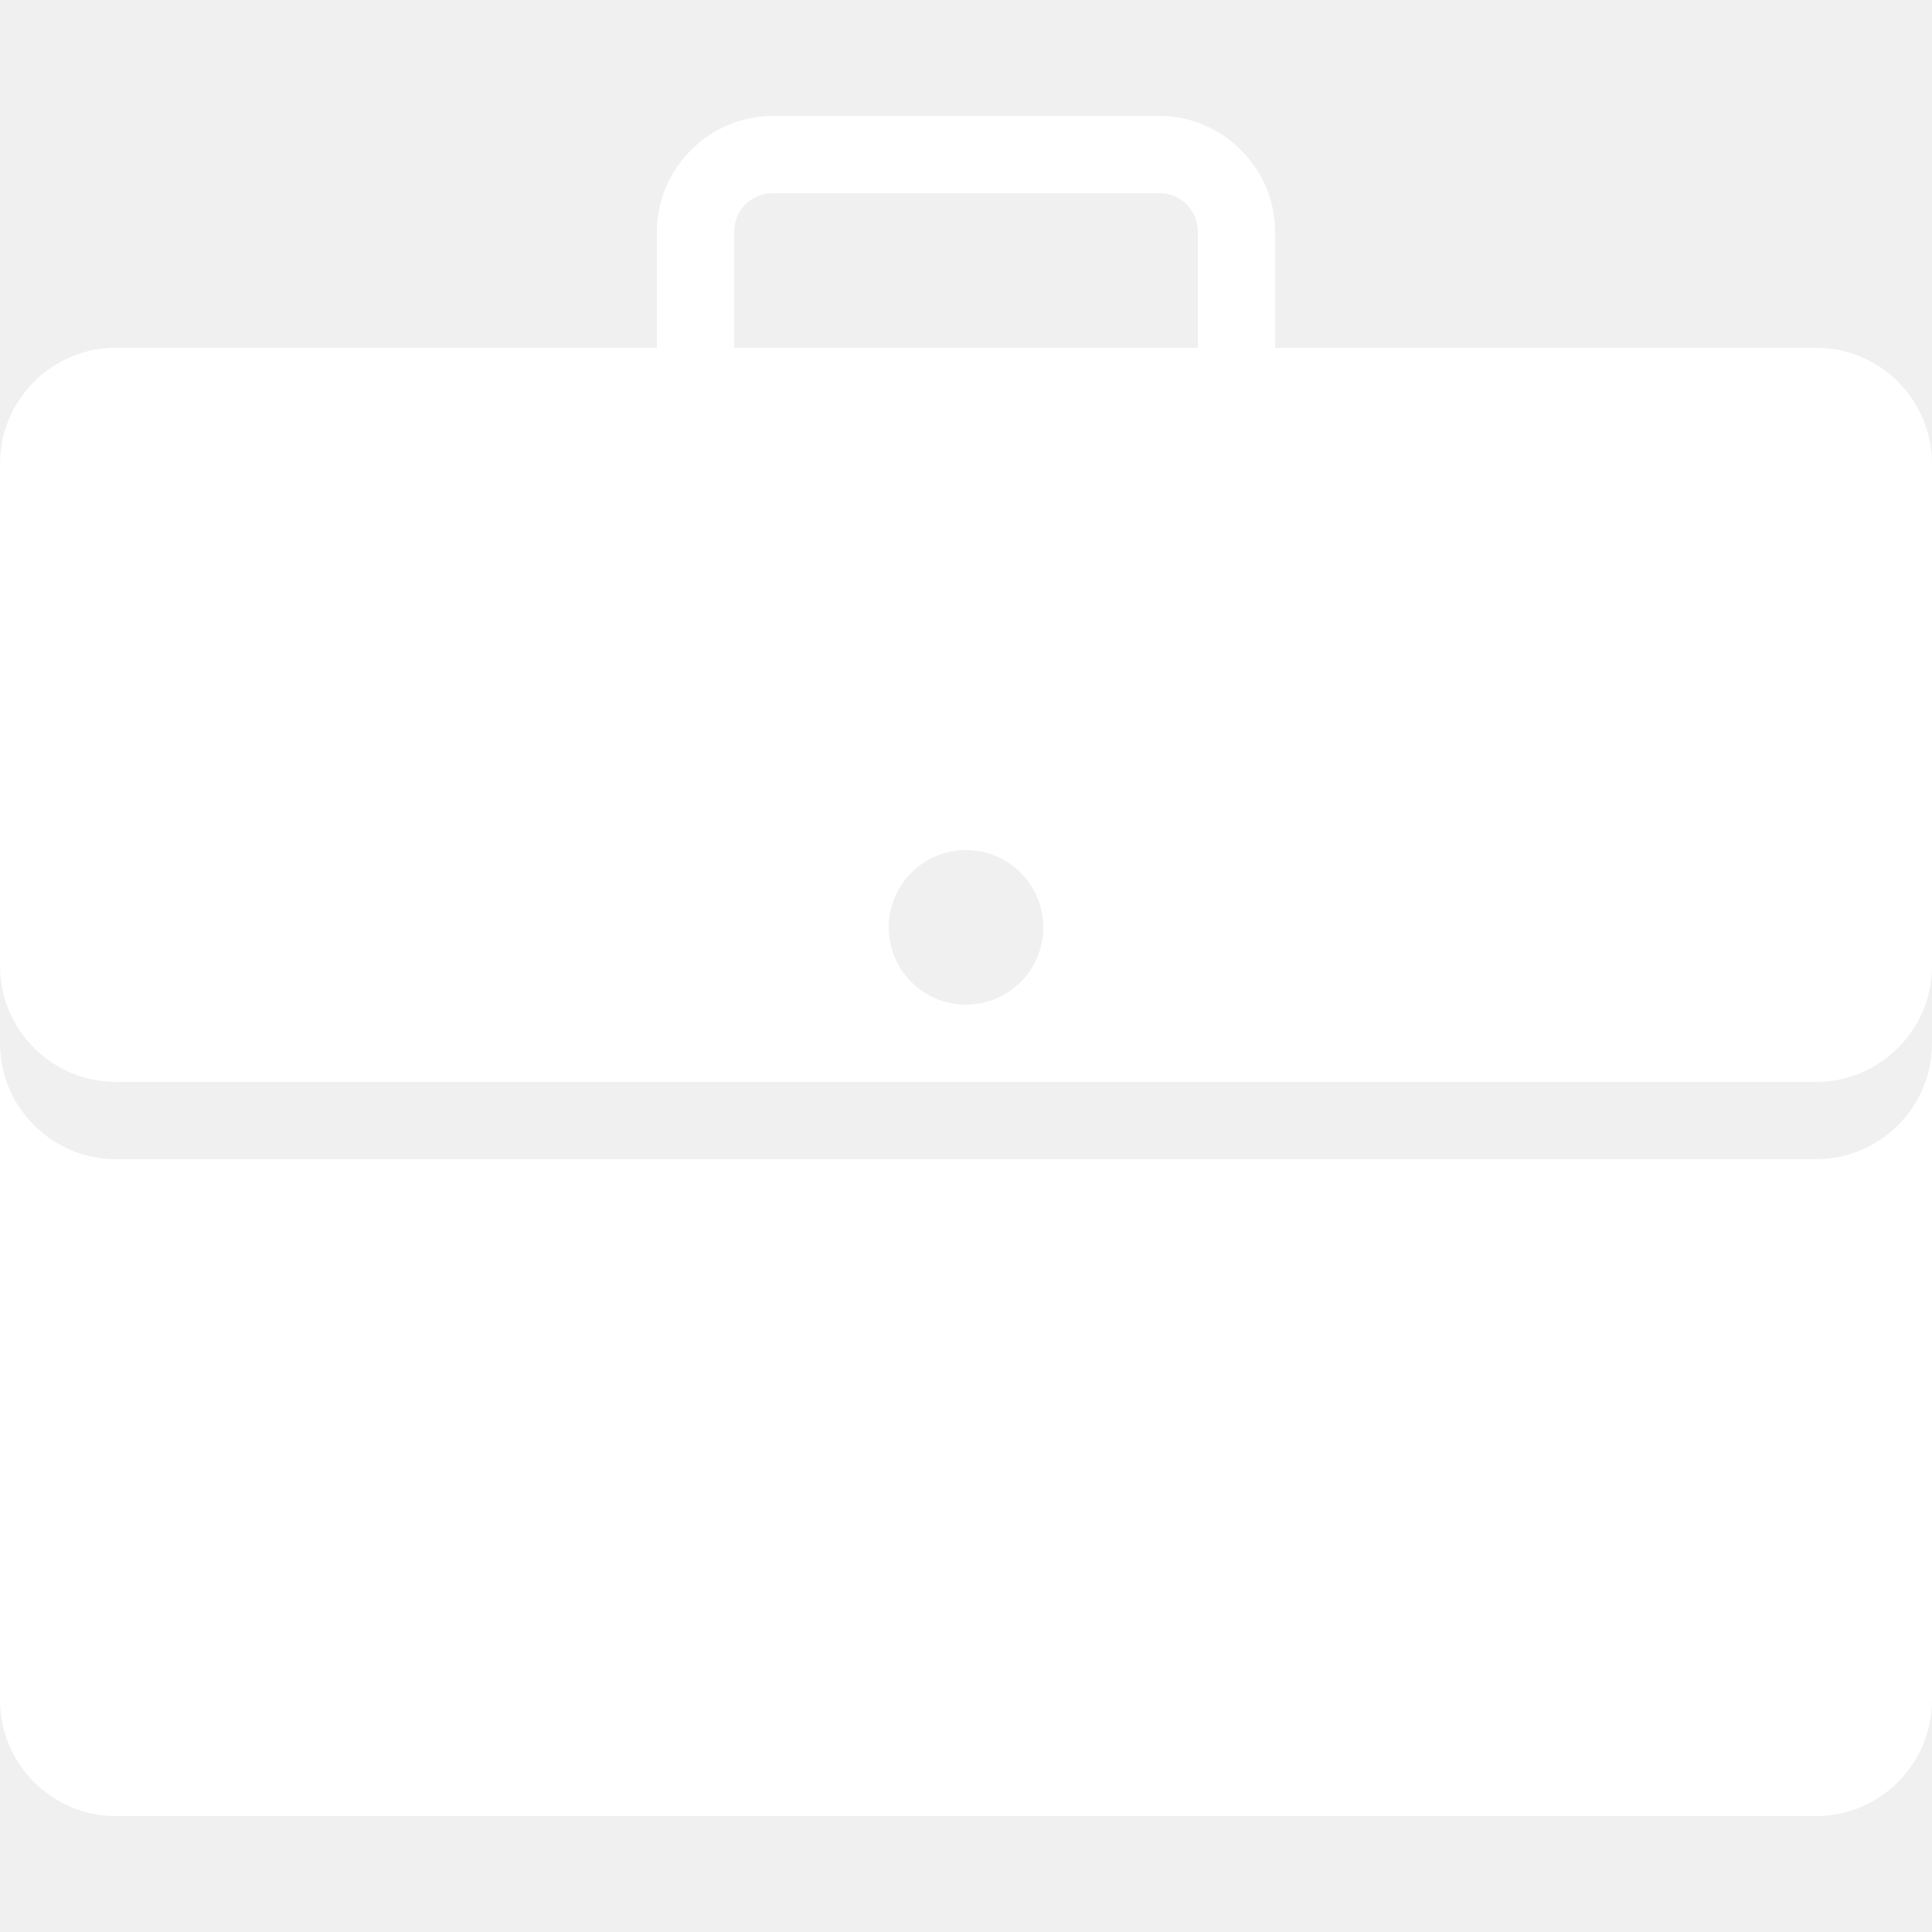
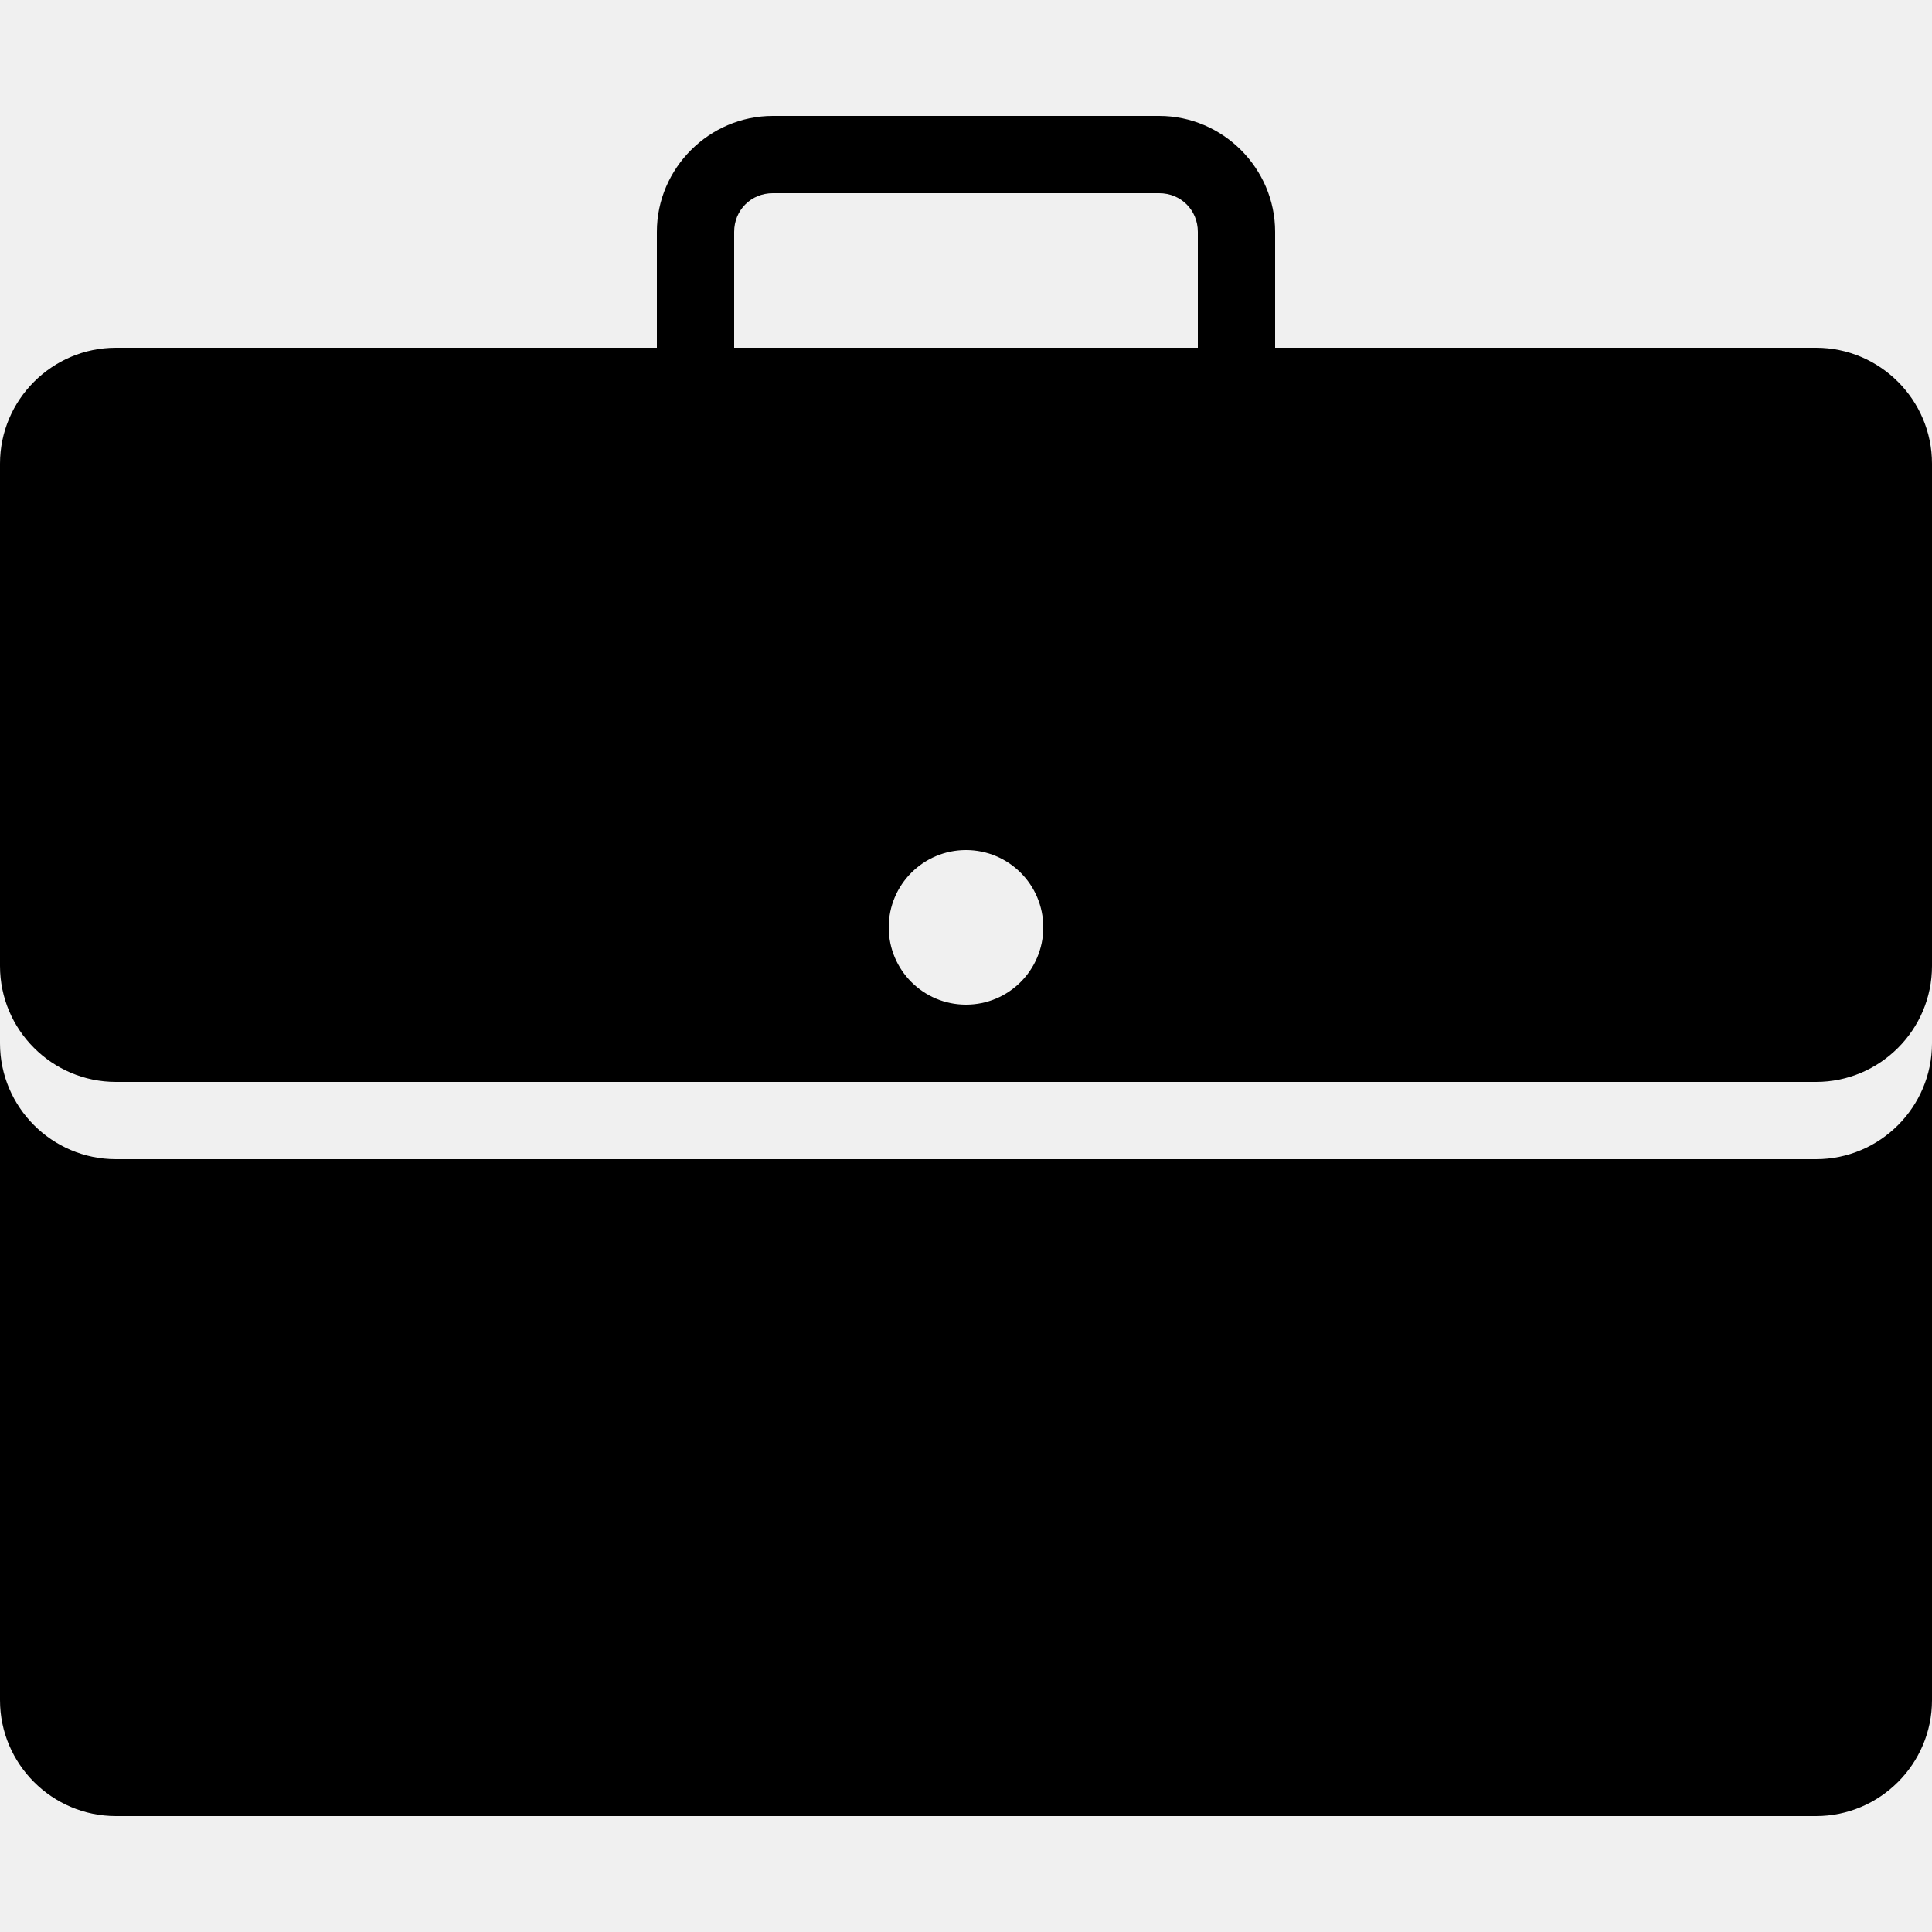
<svg xmlns="http://www.w3.org/2000/svg" viewBox="0,0,256,256" width="50px" height="50px">
-   <g fill="#ffffff" fill-rule="nonzero" stroke="none" stroke-width="1" stroke-linecap="butt" stroke-linejoin="miter" stroke-miterlimit="10" stroke-dasharray="" stroke-dashoffset="0" font-family="none" font-weight="none" font-size="none" text-anchor="none" style="mix-blend-mode: normal">
+   <g fill="black" fill-rule="nonzero" stroke="none" stroke-width="1" stroke-linecap="butt" stroke-linejoin="miter" stroke-miterlimit="10" stroke-dasharray="" stroke-dashoffset="0" font-family="none" font-weight="none" font-size="none" text-anchor="none" style="mix-blend-mode: normal">
    <g transform="scale(5.12,5.12)">
      <path d="M20,3c-1.645,0 -3,1.355 -3,3v3h-14c-1.652,0 -3,1.348 -3,3v13c0,1.652 1.348,3 3,3h44c1.652,0 3,-1.348 3,-3v-13c0,-1.652 -1.348,-3 -3,-3h-14v-3c0,-1.645 -1.355,-3 -3,-3zM20,5h10c0.562,0 1,0.438 1,1v3h-12v-3c0,-0.562 0.438,-1 1,-1zM25,22c1.105,0 2,0.895 2,2c0,1.105 -0.895,2 -2,2c-1.105,0 -2,-0.895 -2,-2c0,-1.105 0.895,-2 2,-2zM0,27v17c0,1.652 1.348,3 3,3h44c1.652,0 3,-1.348 3,-3v-17c0,1.652 -1.348,3 -3,3h-44c-1.652,0 -3,-1.348 -3,-3z" />
    </g>
  </g>
</svg>
